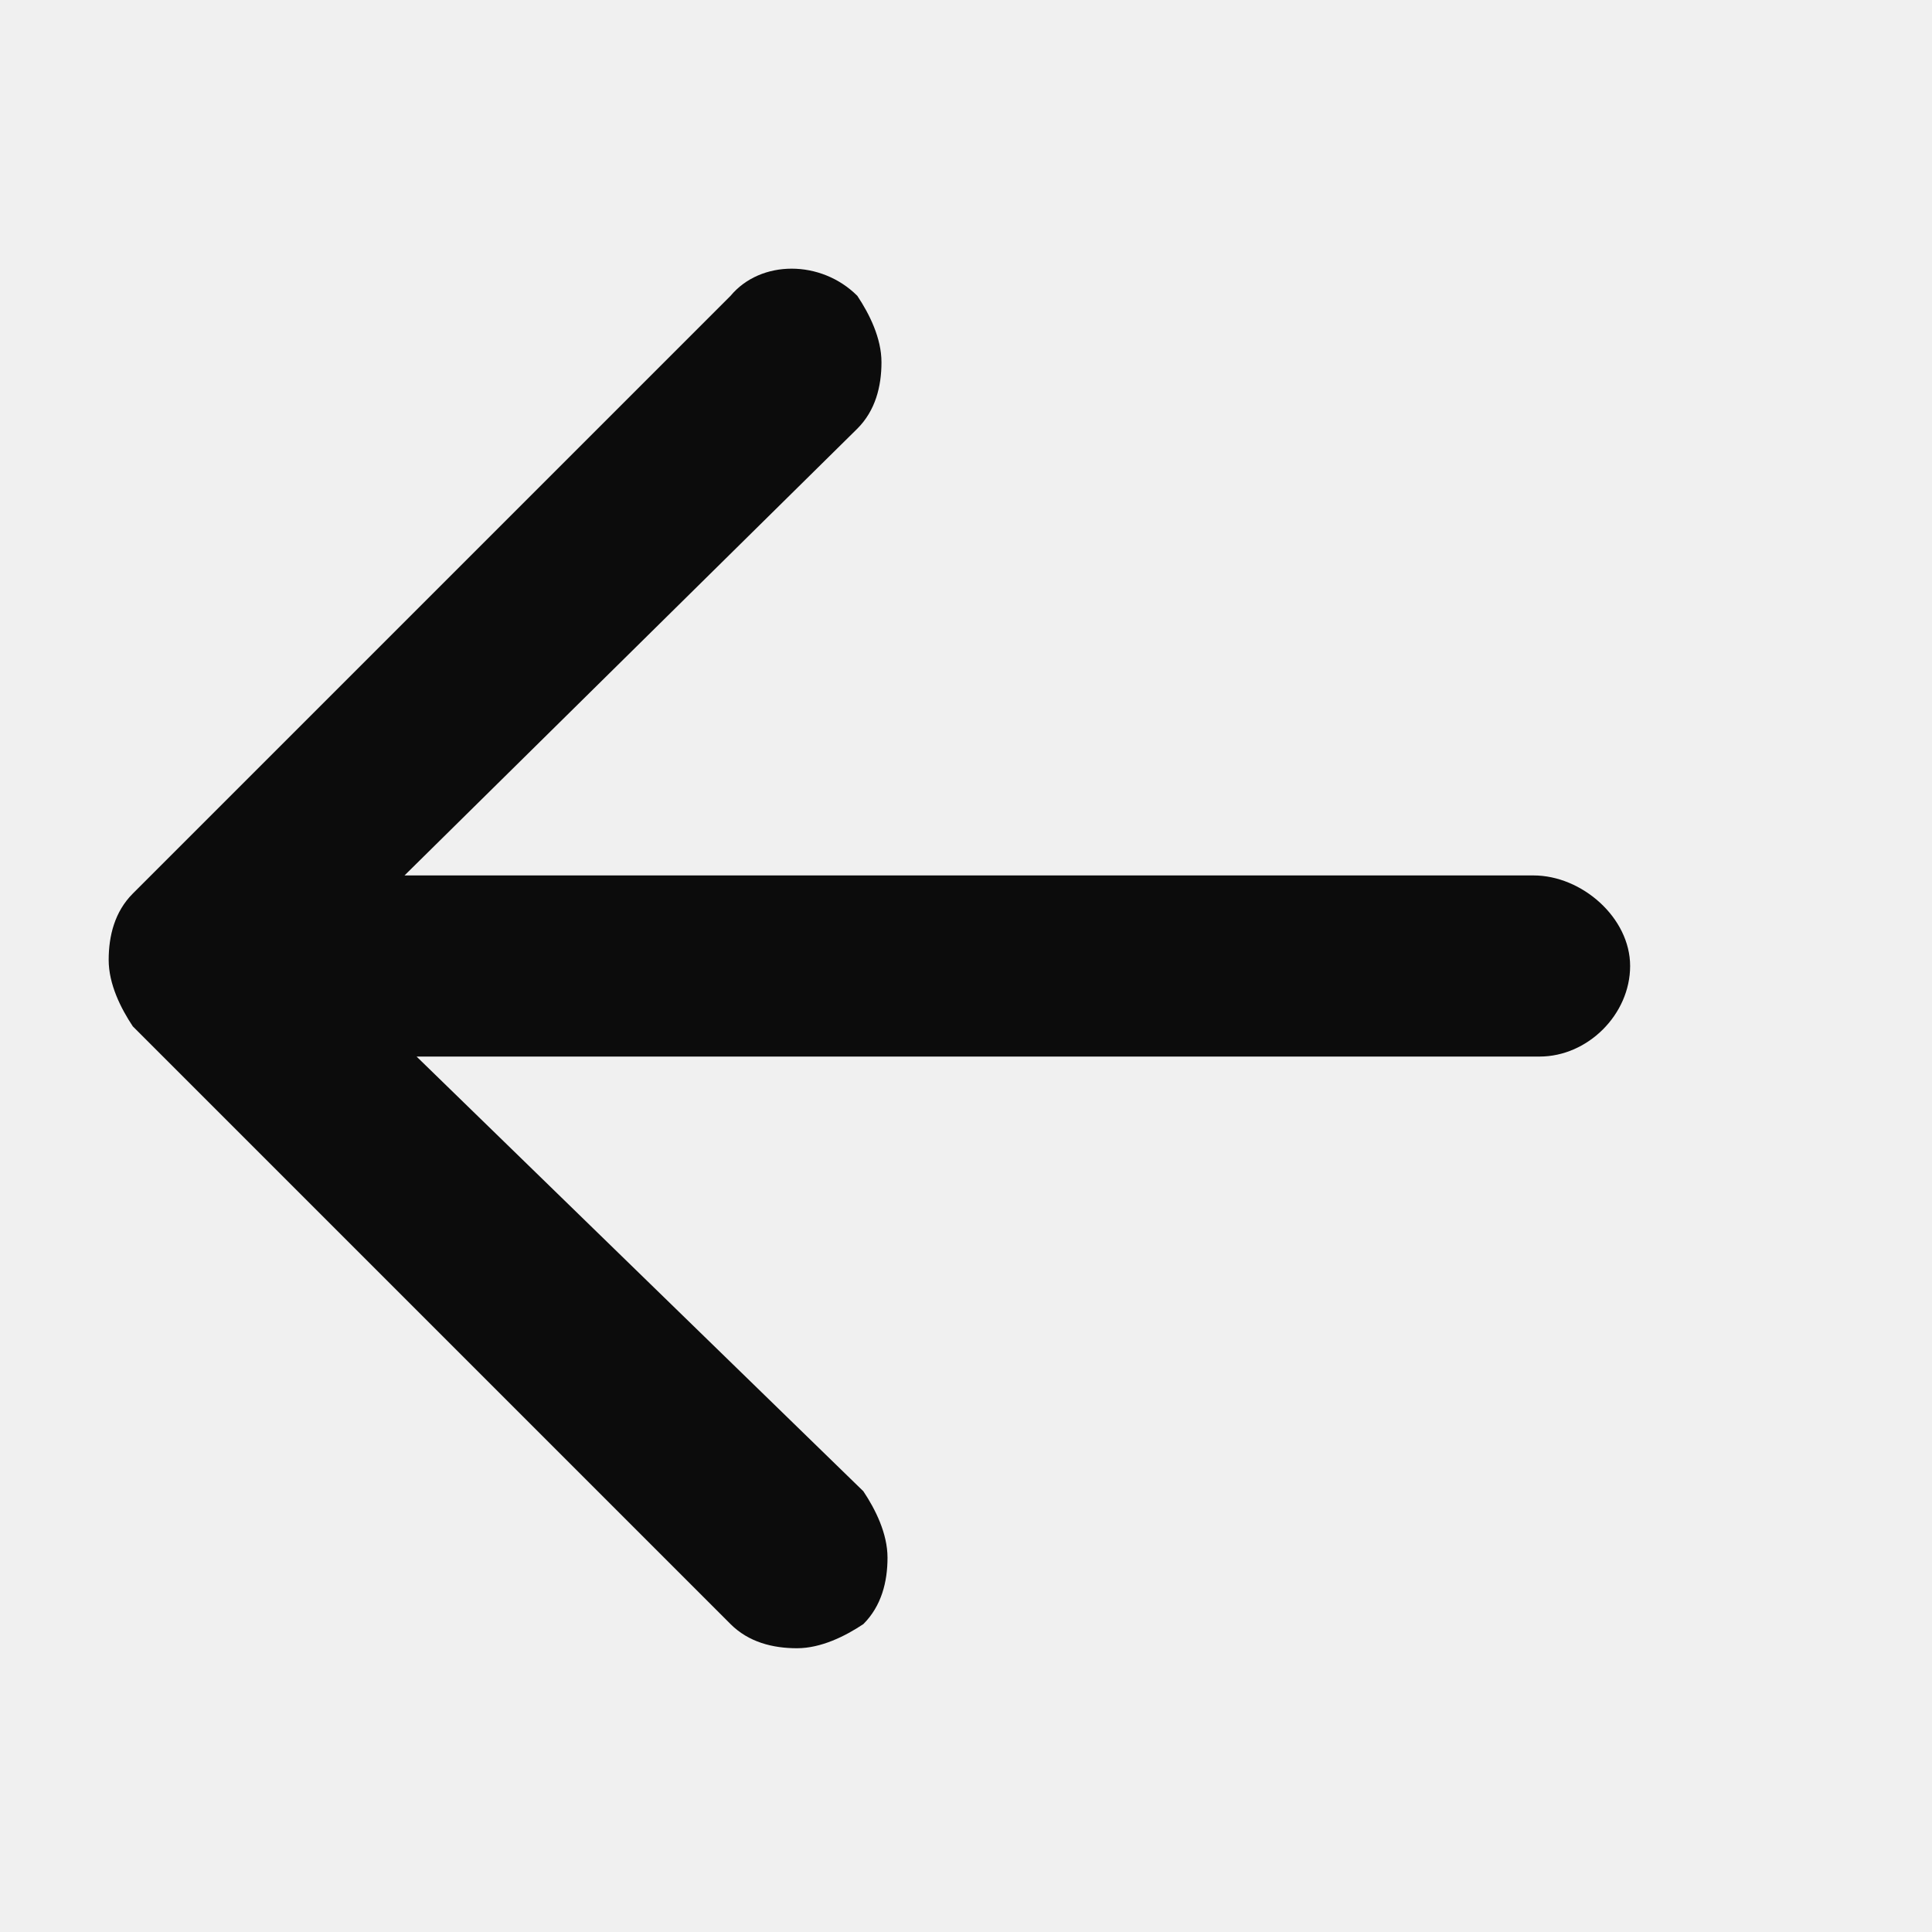
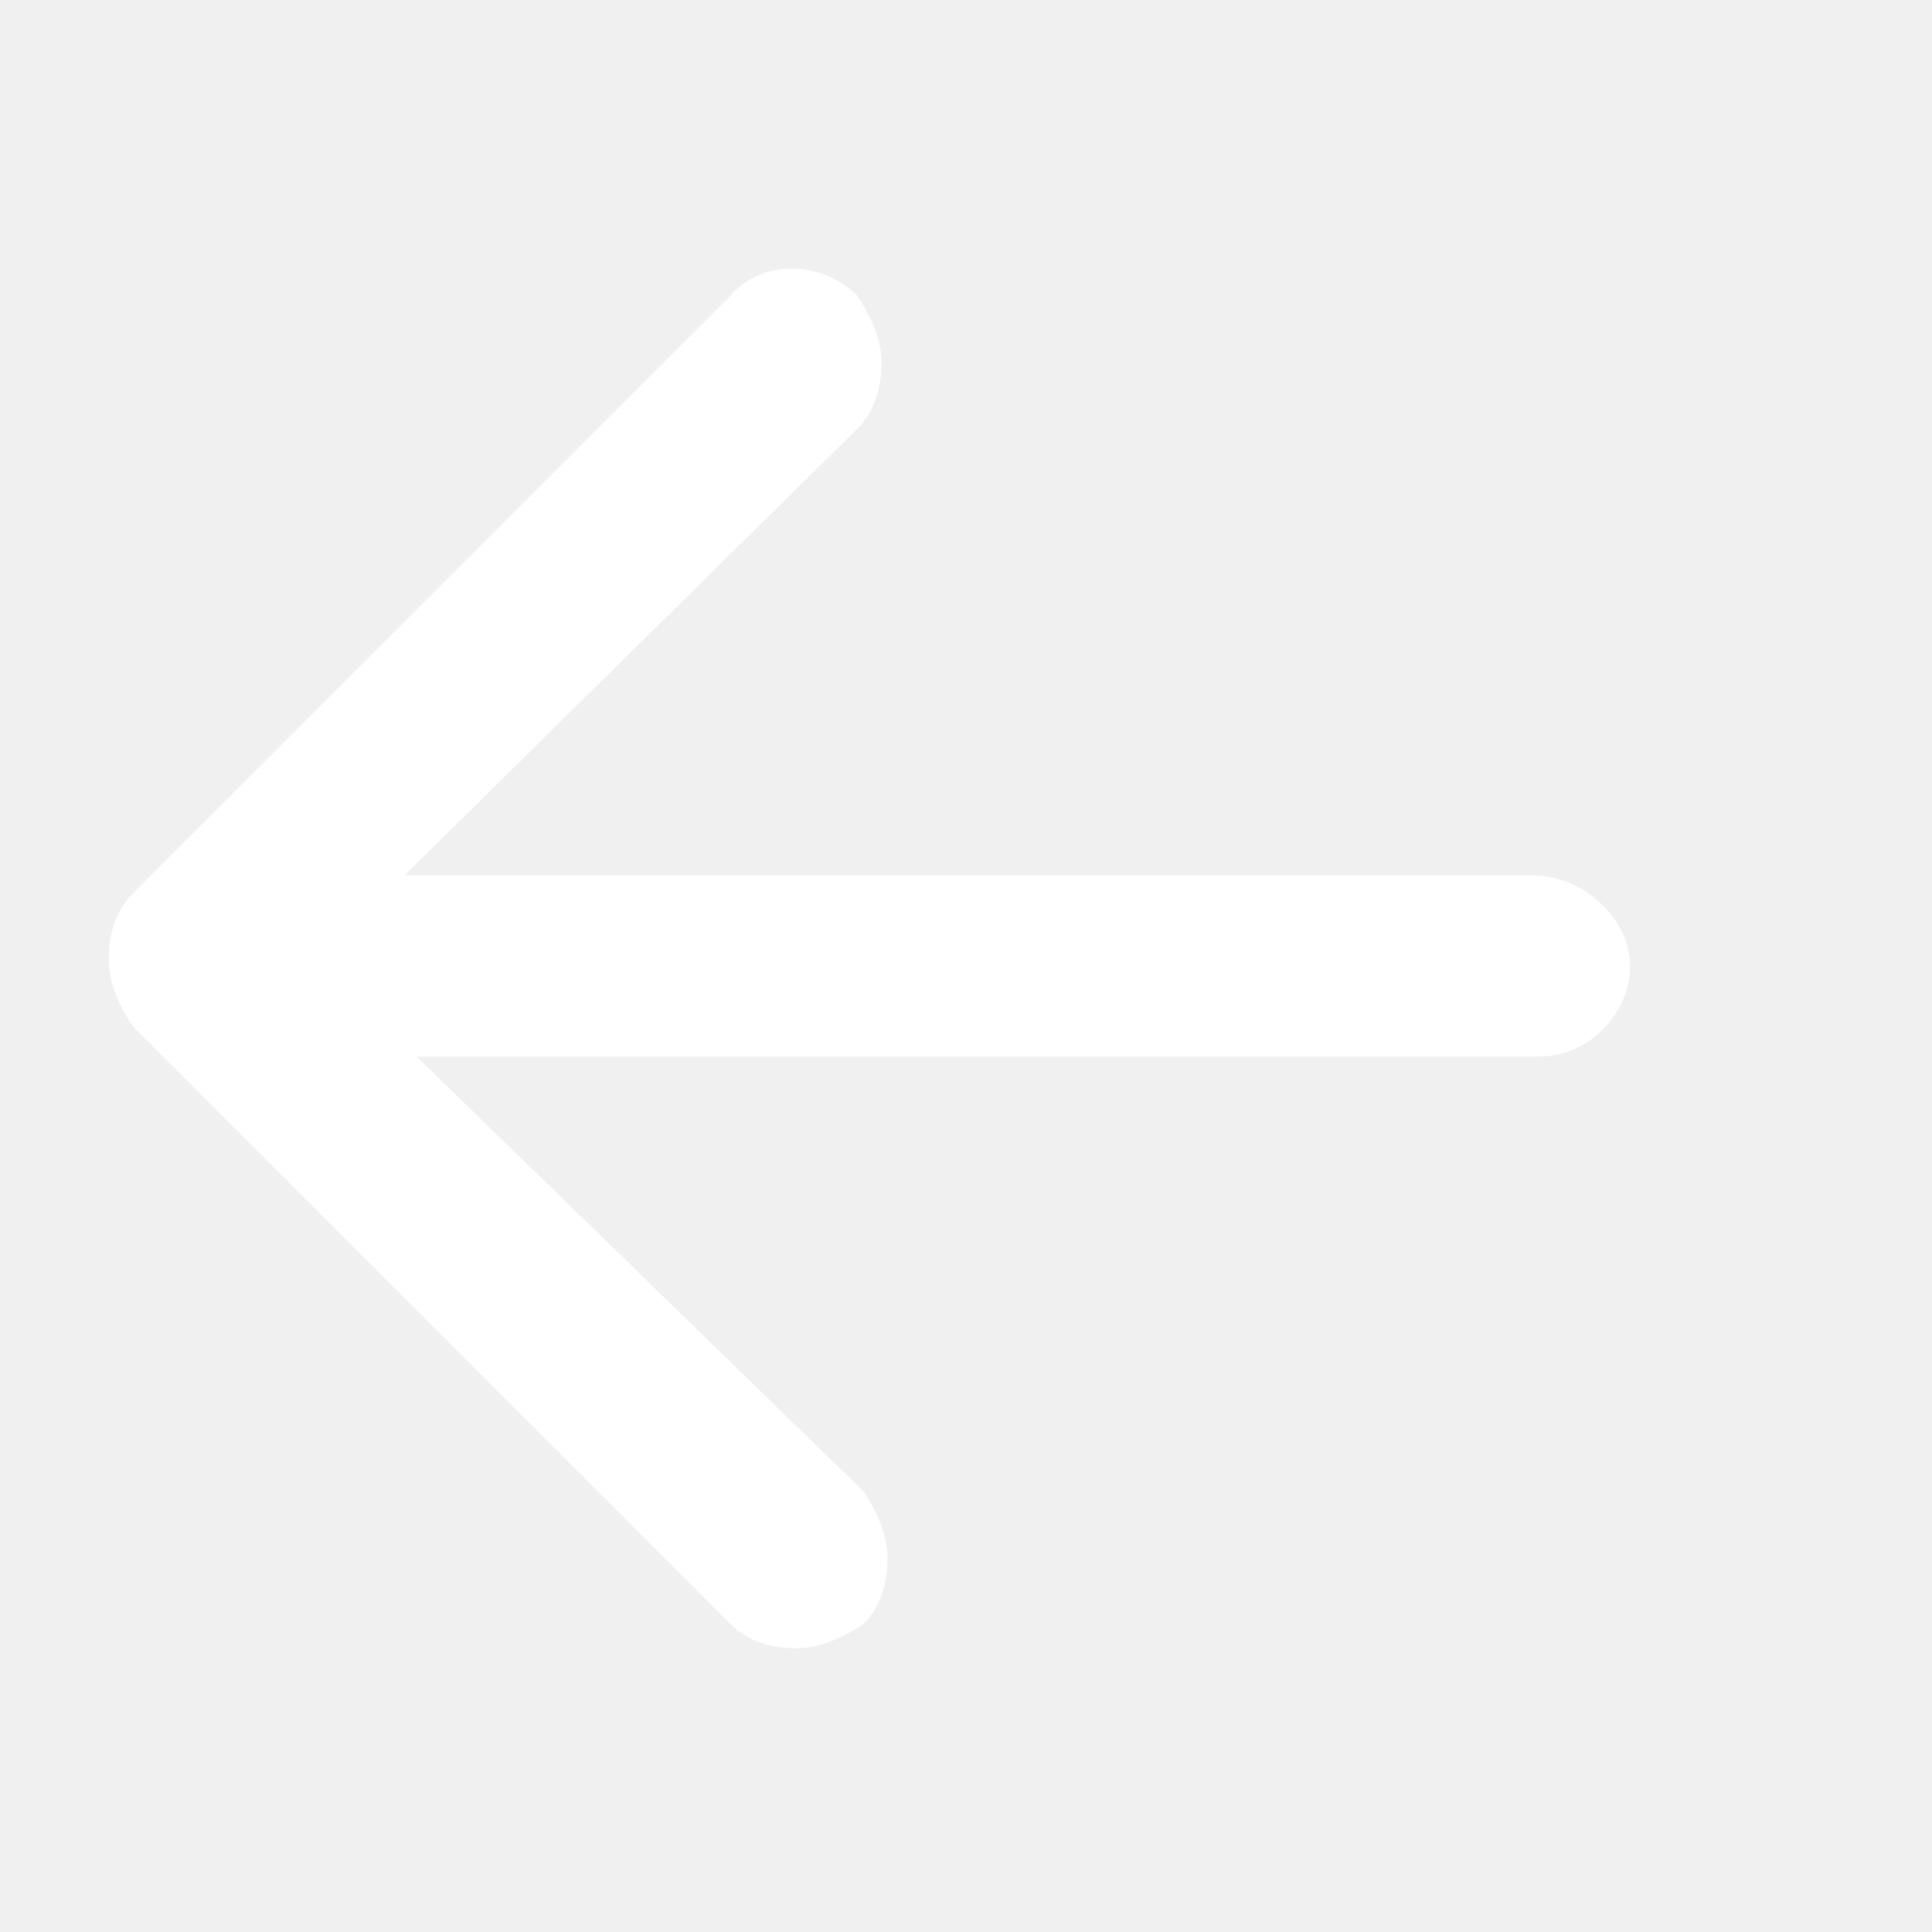
<svg xmlns="http://www.w3.org/2000/svg" version="1.1" id="Слой_1" x="0px" y="0px" viewBox="0 0 32 32" style="enable-background:new 0 0 32 32;" xml:space="preserve">
  <style type="text/css">
- 	.st0{fill:#0C0C0C;}
+ 	.st0{fill:#FFFFFF;}
</style>
  <path class="st0" d="M25.4,14.5H6.7l7.5-7.4c0.3-0.3,0.4-0.7,0.4-1.1s-0.2-0.8-0.4-1.1c-0.6-0.6-1.6-0.6-2.1,0l-9.9,9.9  c-0.3,0.3-0.4,0.7-0.4,1.1c0,0.4,0.2,0.8,0.4,1.1l9.9,9.9c0.3,0.3,0.7,0.4,1.1,0.4s0.8-0.2,1.1-0.4c0.3-0.3,0.4-0.7,0.4-1.1  s-0.2-0.8-0.4-1.1l-7.4-7.2h18.6c0.8,0,1.5-0.7,1.5-1.5S26.2,14.5,25.4,14.5z" />
</svg>
